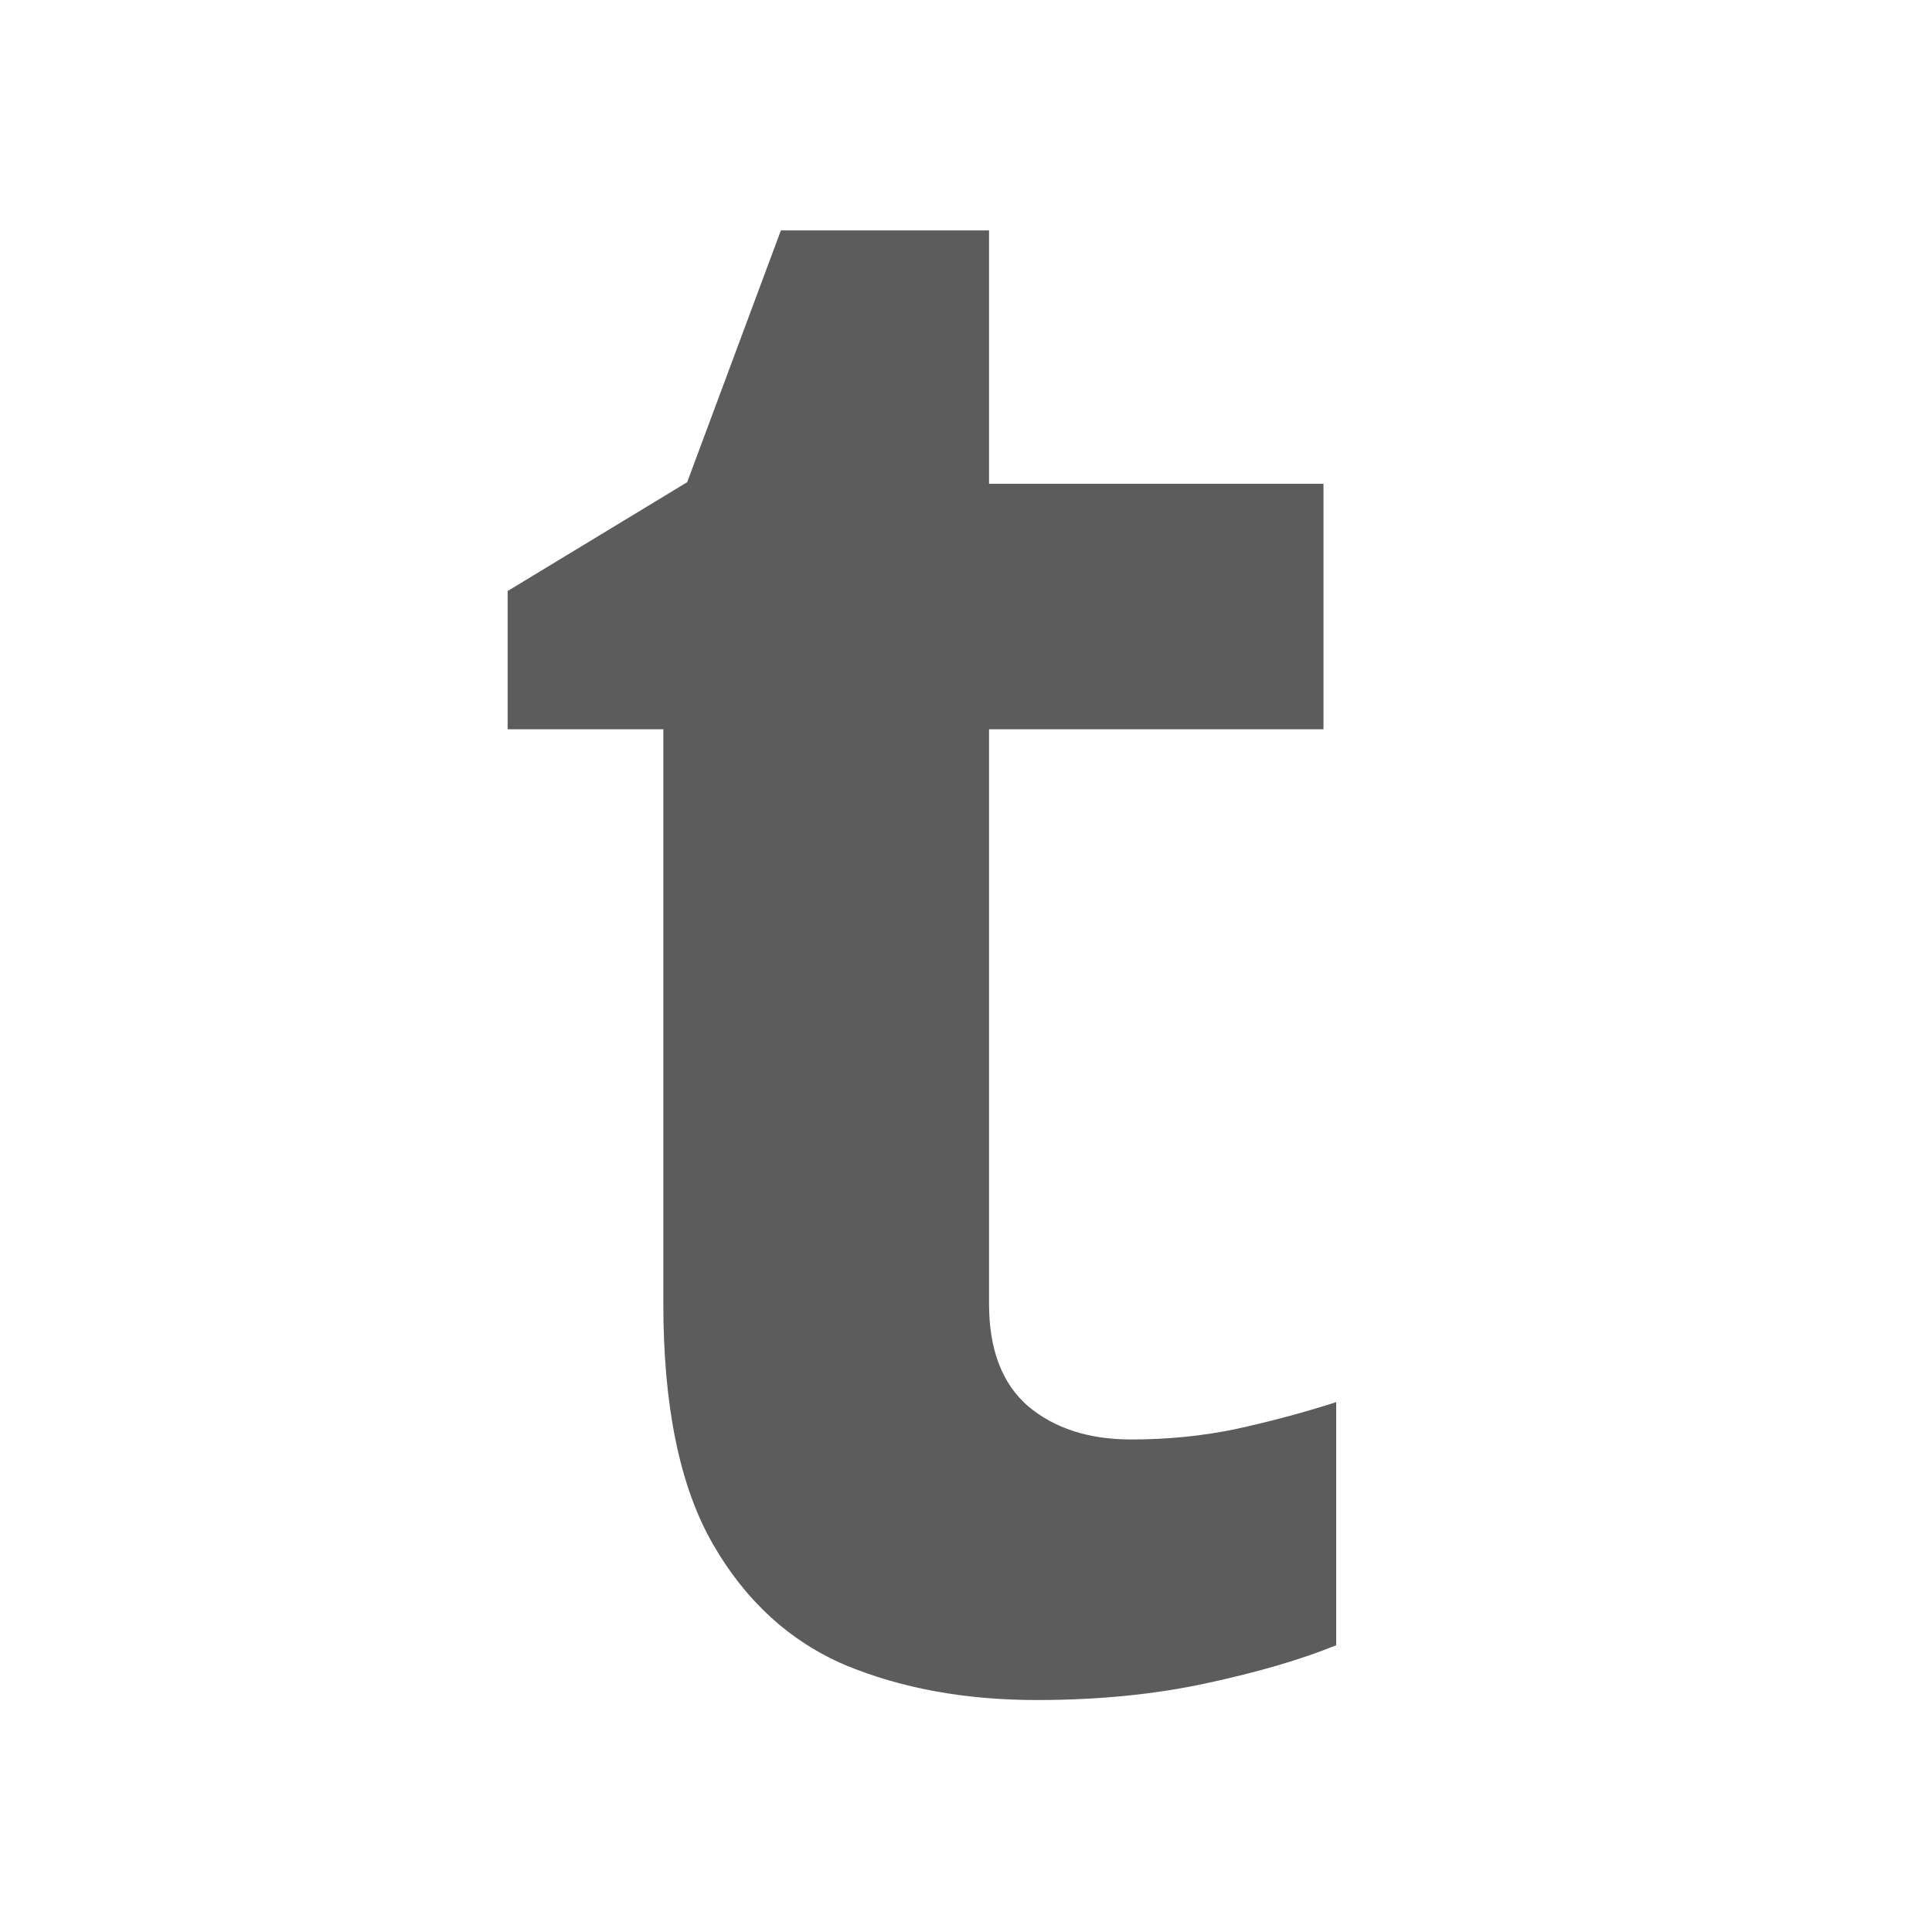
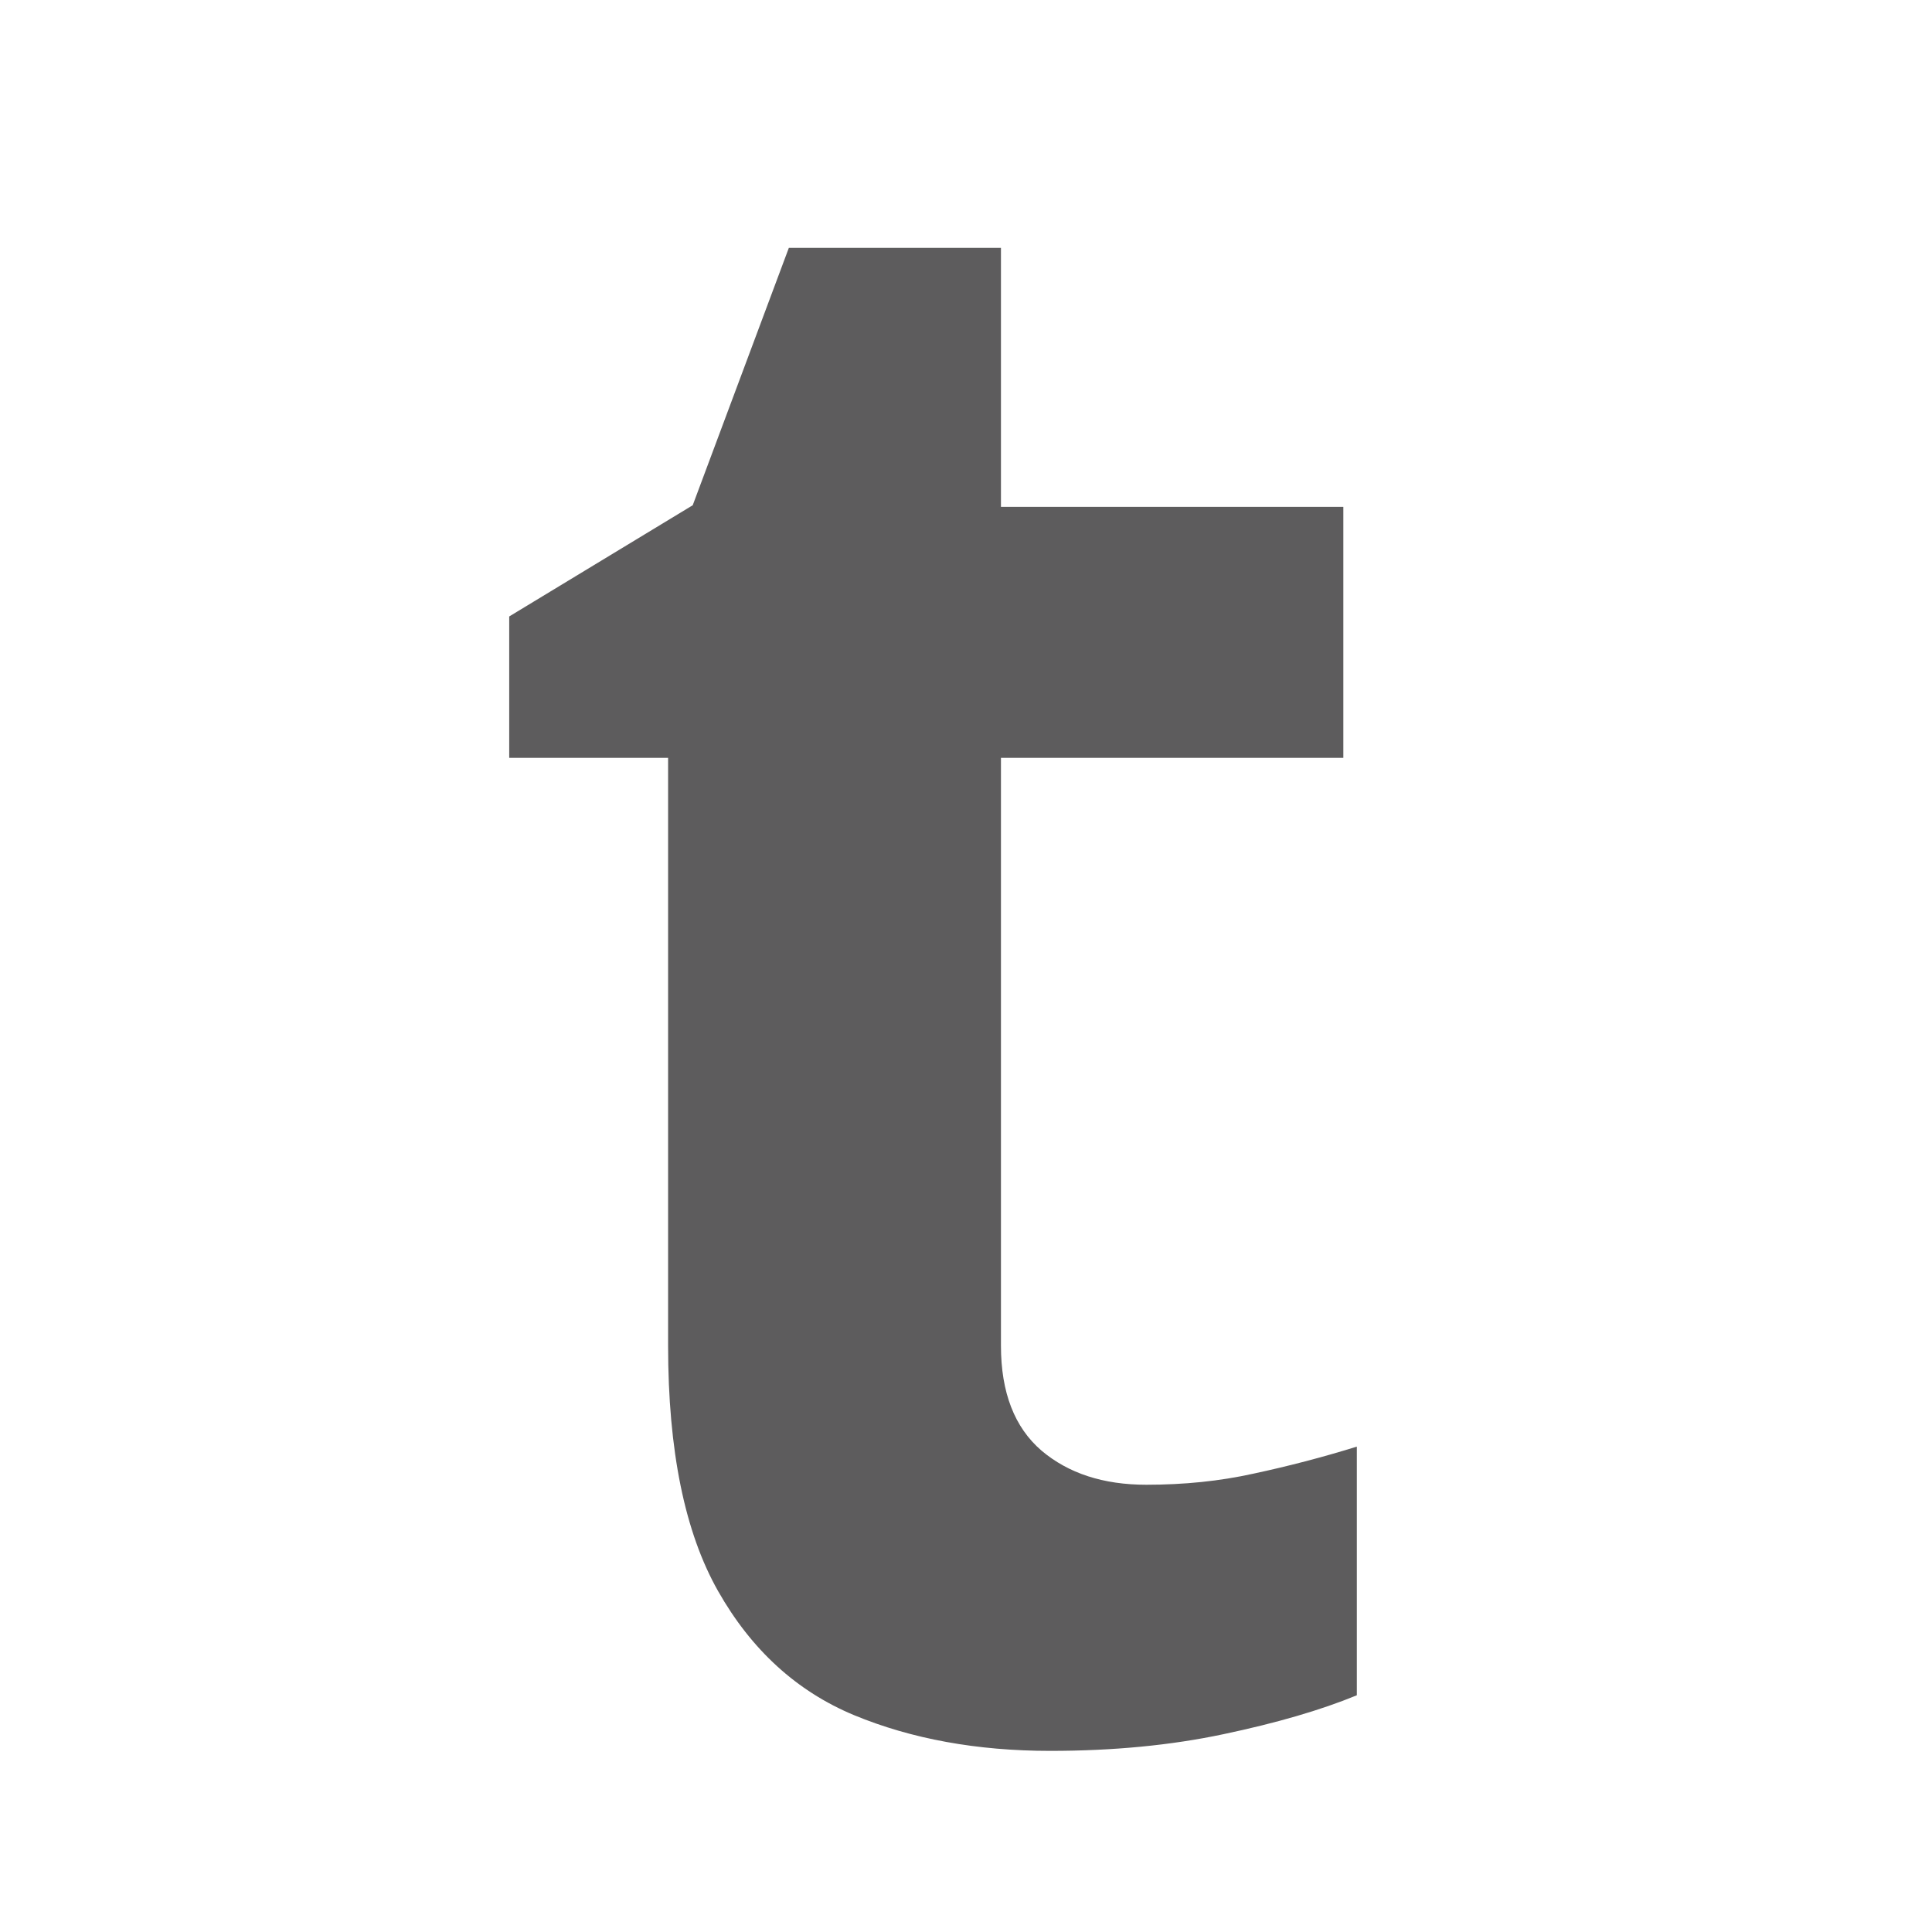
<svg xmlns="http://www.w3.org/2000/svg" width="38" height="38">
-   <text x="9" y="33" fill="#5d5c5d" font-family="Tahoma" font-weight="bold" font-size="43" shape-rendering="crispEdges">
+   <text x="9" y="34" fill="#5d5c5d" font-family="Tahoma" font-weight="bold" font-size="44" shape-rendering="crispEdges">
		t
	</text>
</svg>
